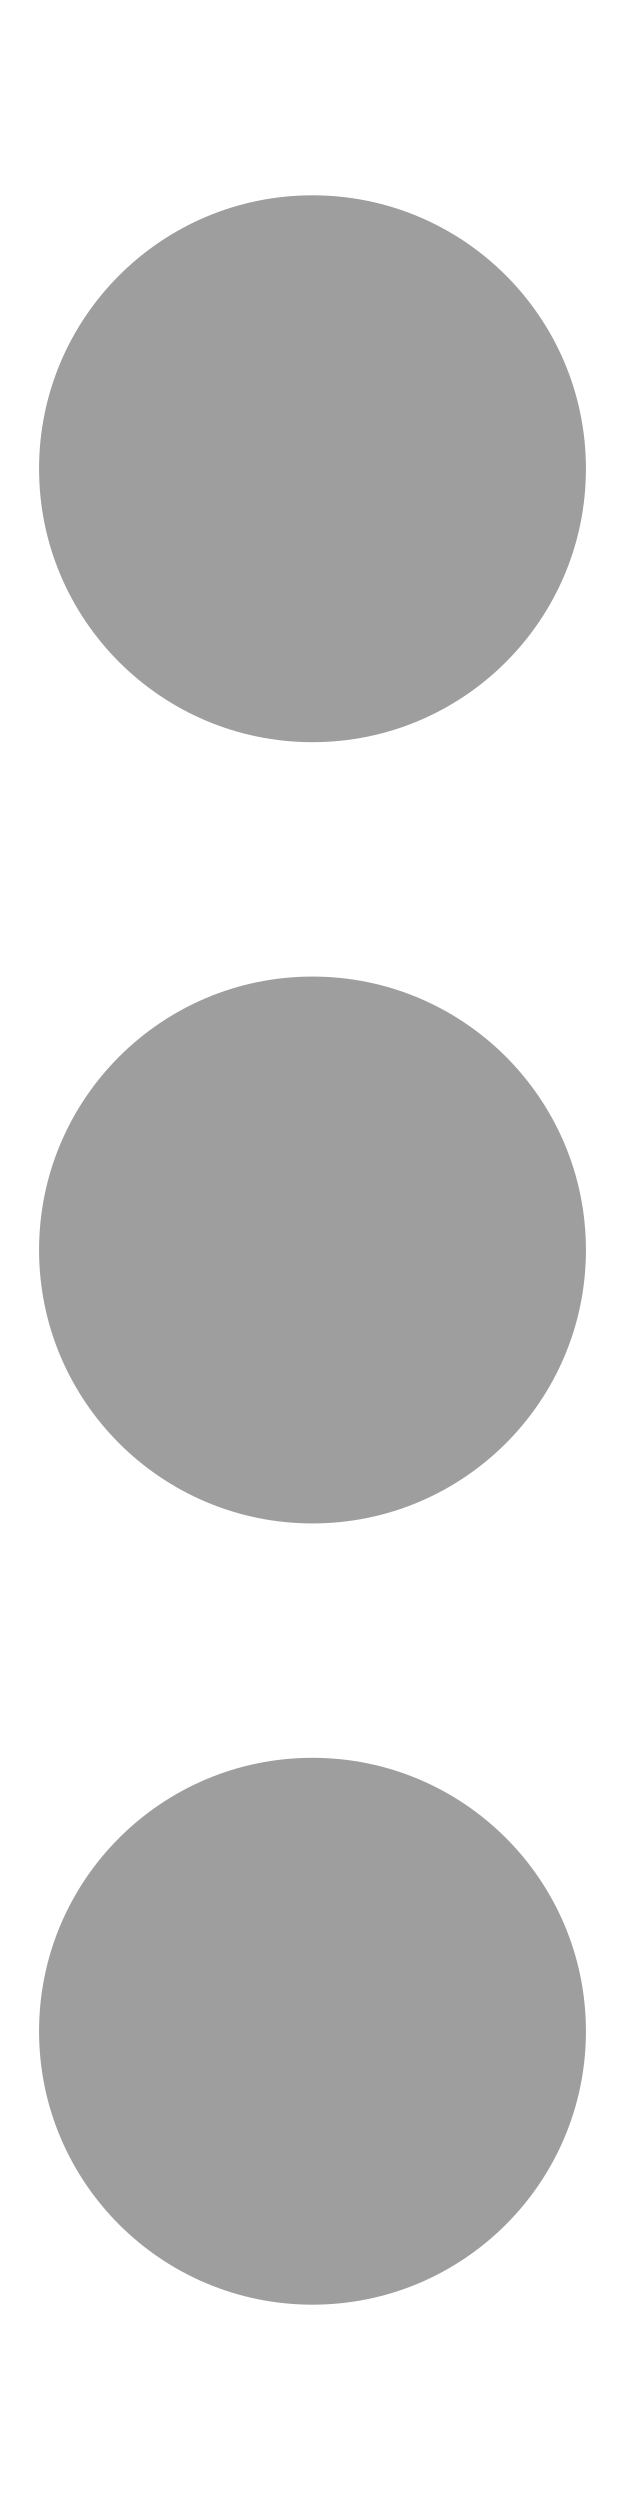
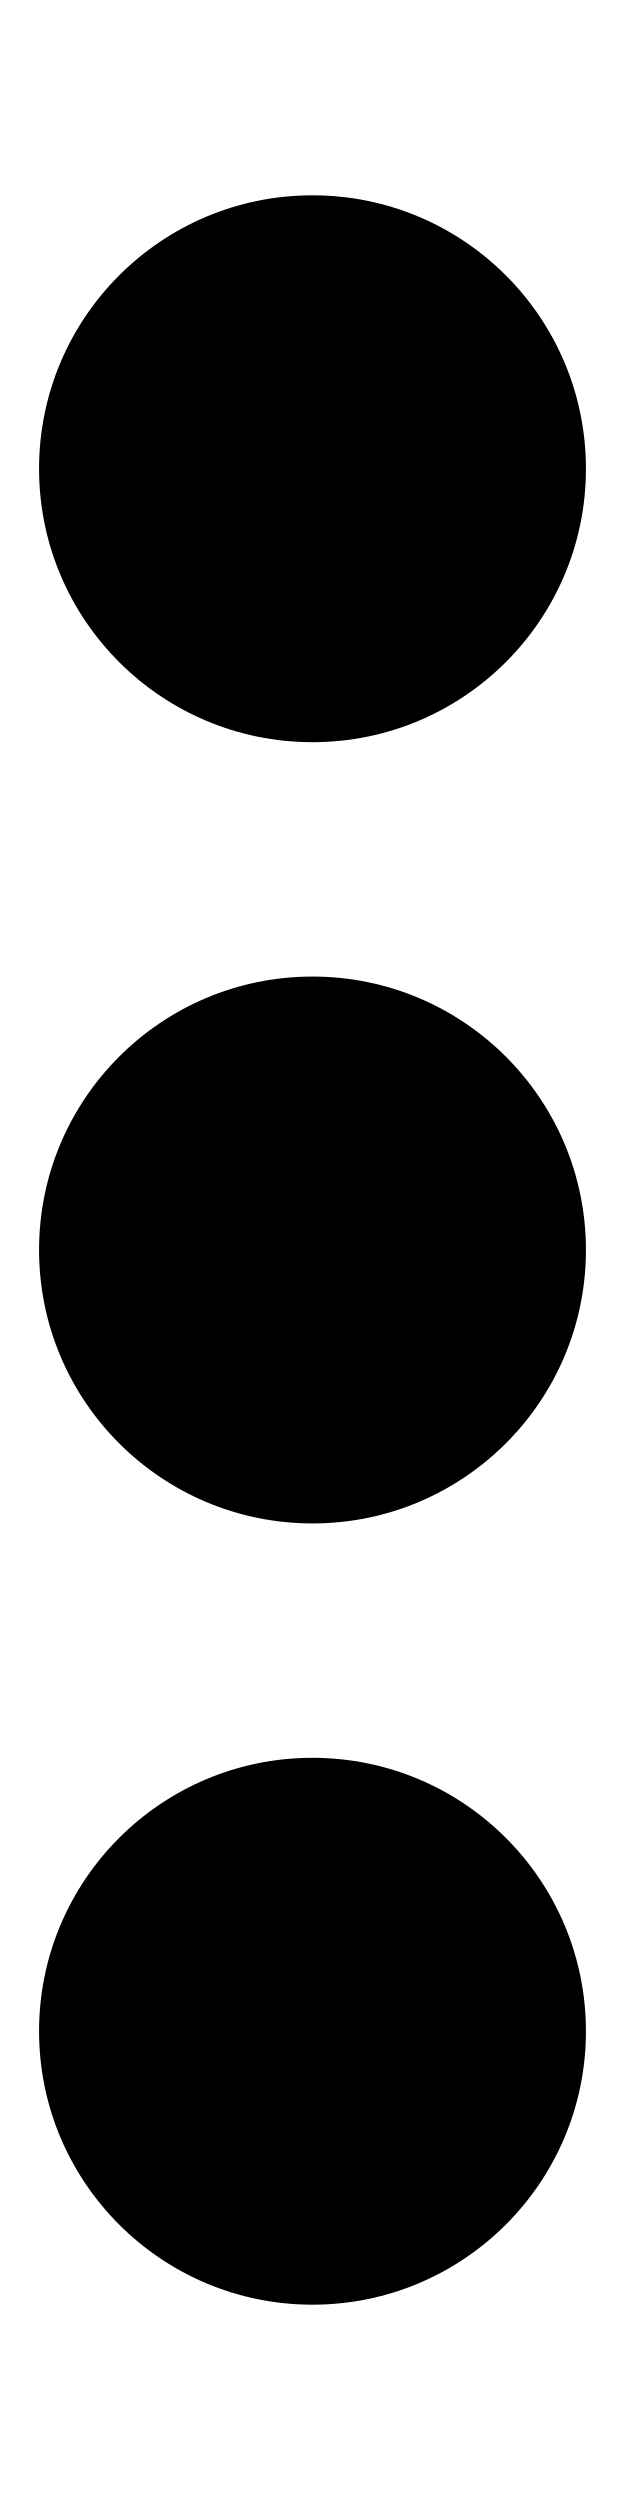
<svg xmlns="http://www.w3.org/2000/svg" viewBox="0 0 128 512">
-   <path fill="#9e9e9e" d="M64 360a56 56 0 1 0 0 112 56 56 0 1 0 0-112zm0-160a56 56 0 1 0 0 112 56 56 0 1 0 0-112zM120 96A56 56 0 1 0 8 96a56 56 0 1 0 112 0z" />
+   <path fill="#000000" d="M64 360a56 56 0 1 0 0 112 56 56 0 1 0 0-112zm0-160a56 56 0 1 0 0 112 56 56 0 1 0 0-112zM120 96A56 56 0 1 0 8 96a56 56 0 1 0 112 0z" />
</svg>
